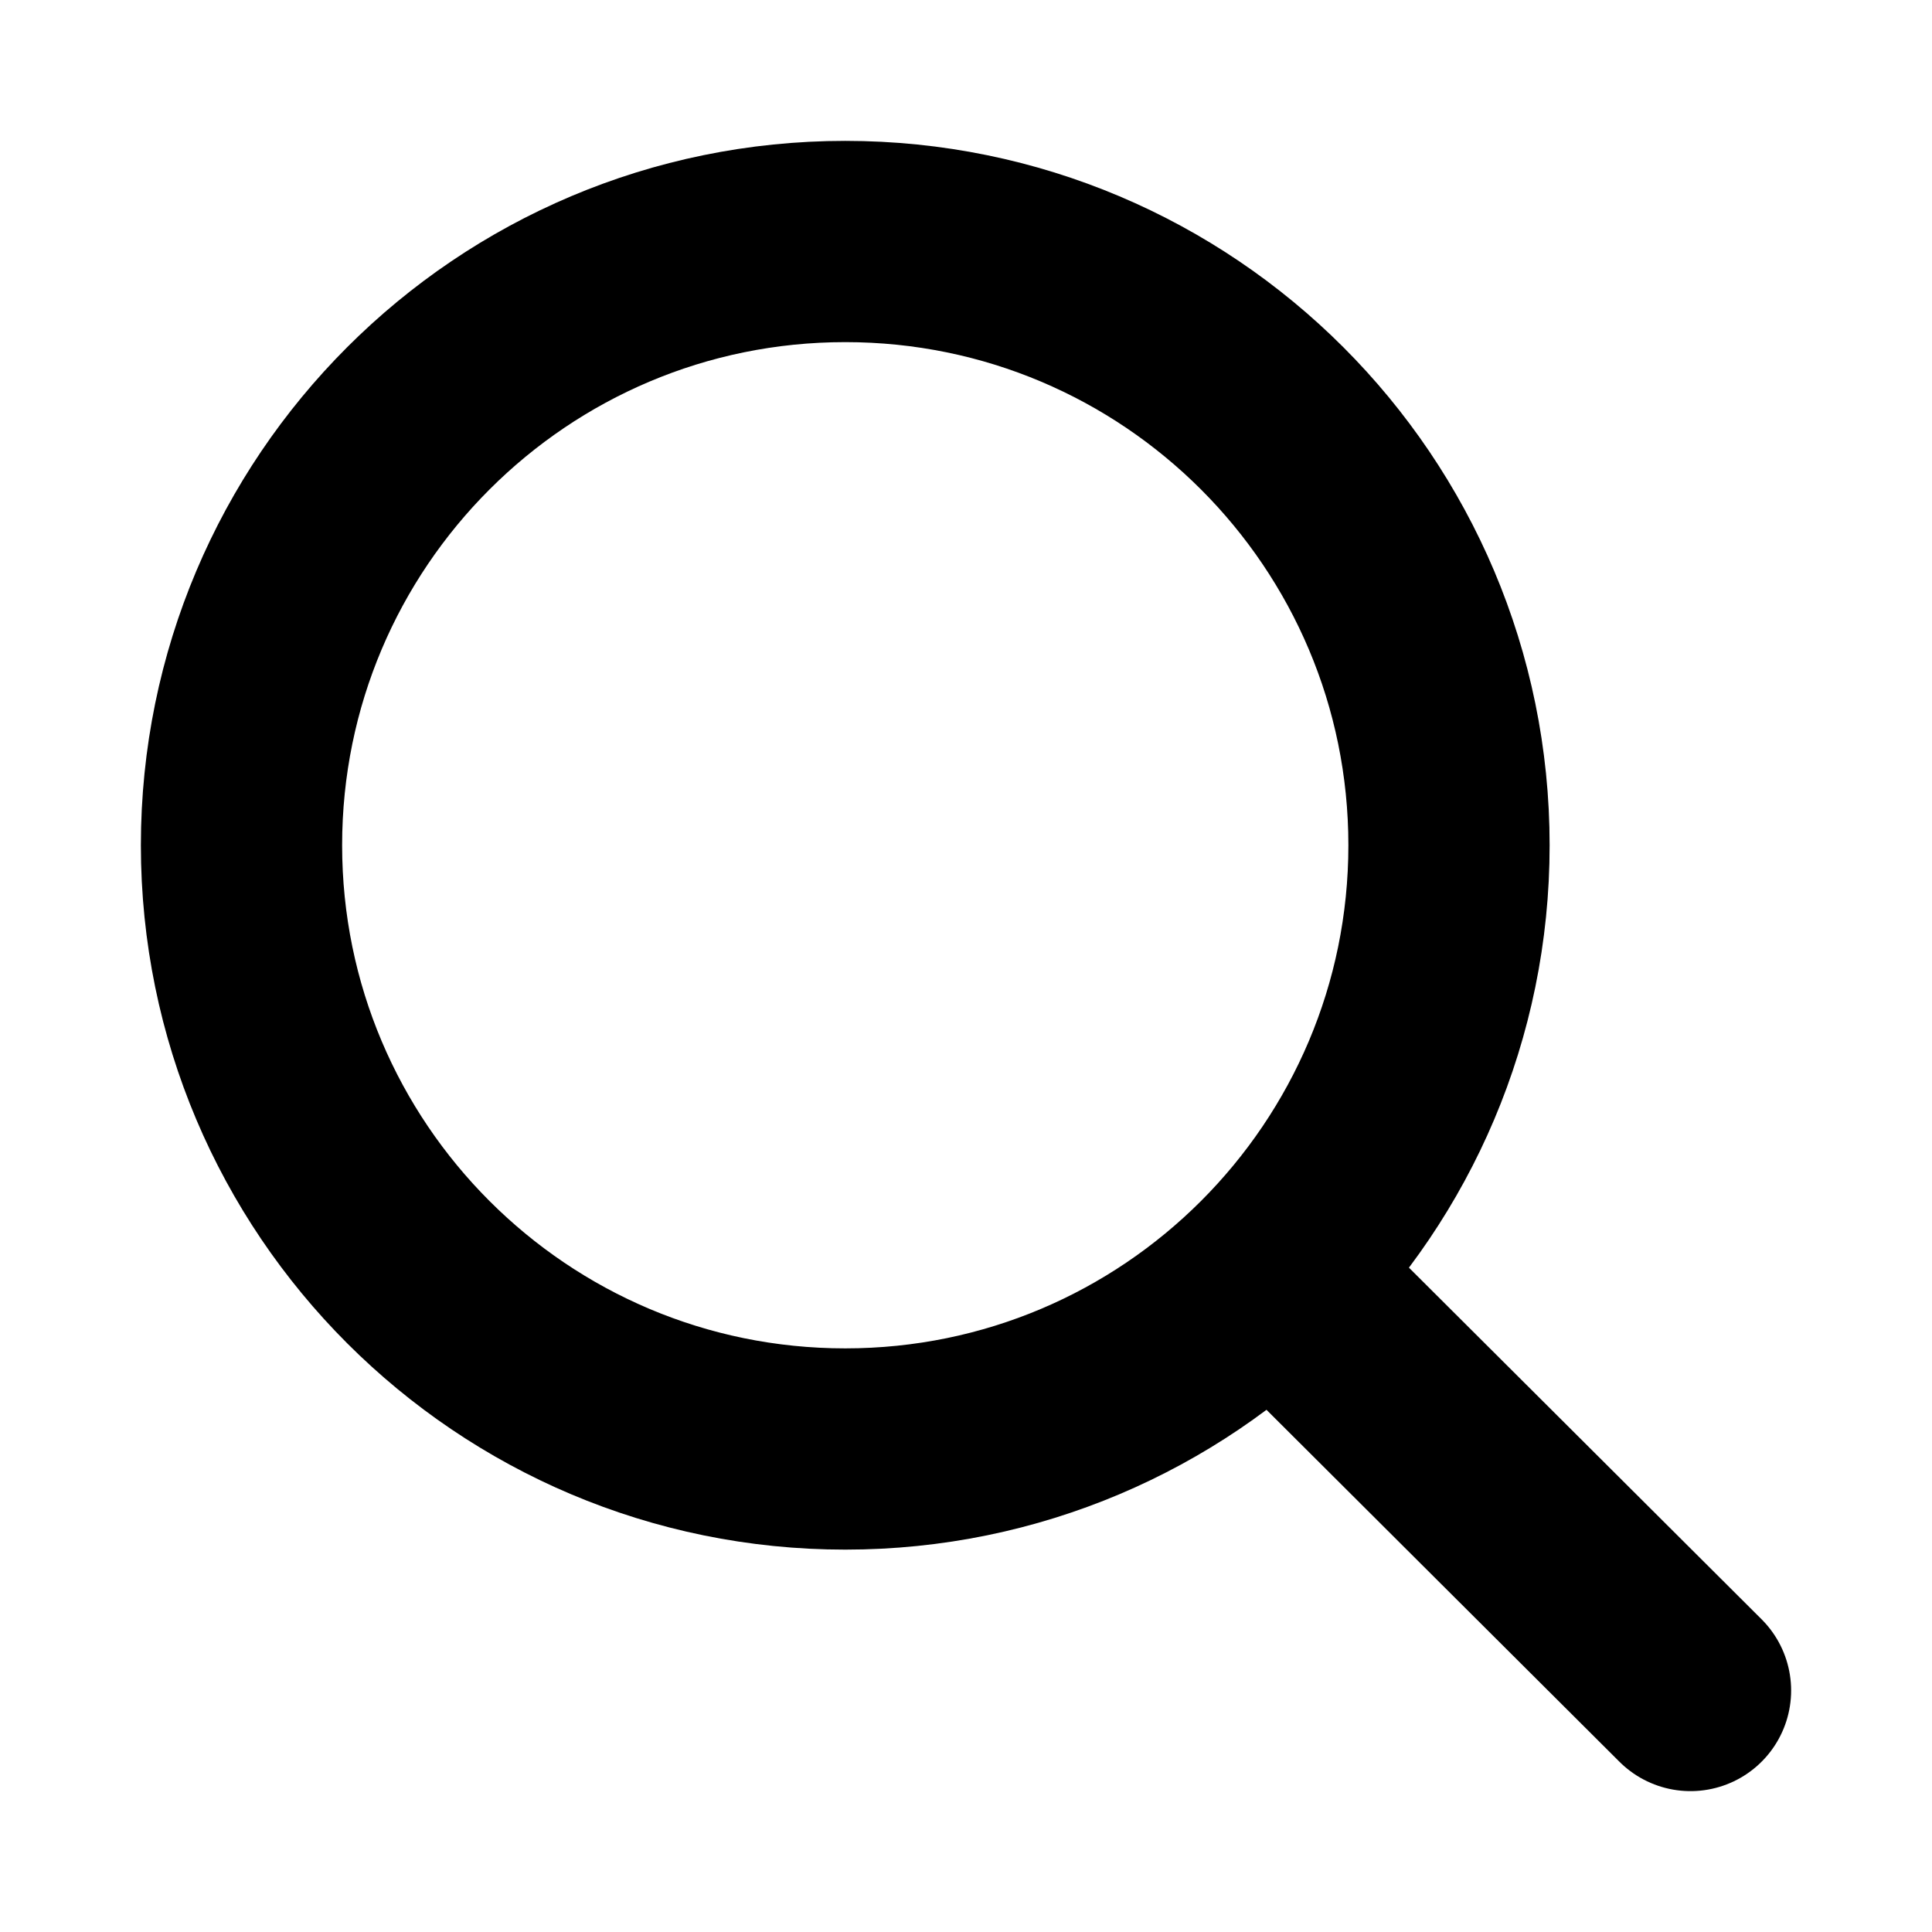
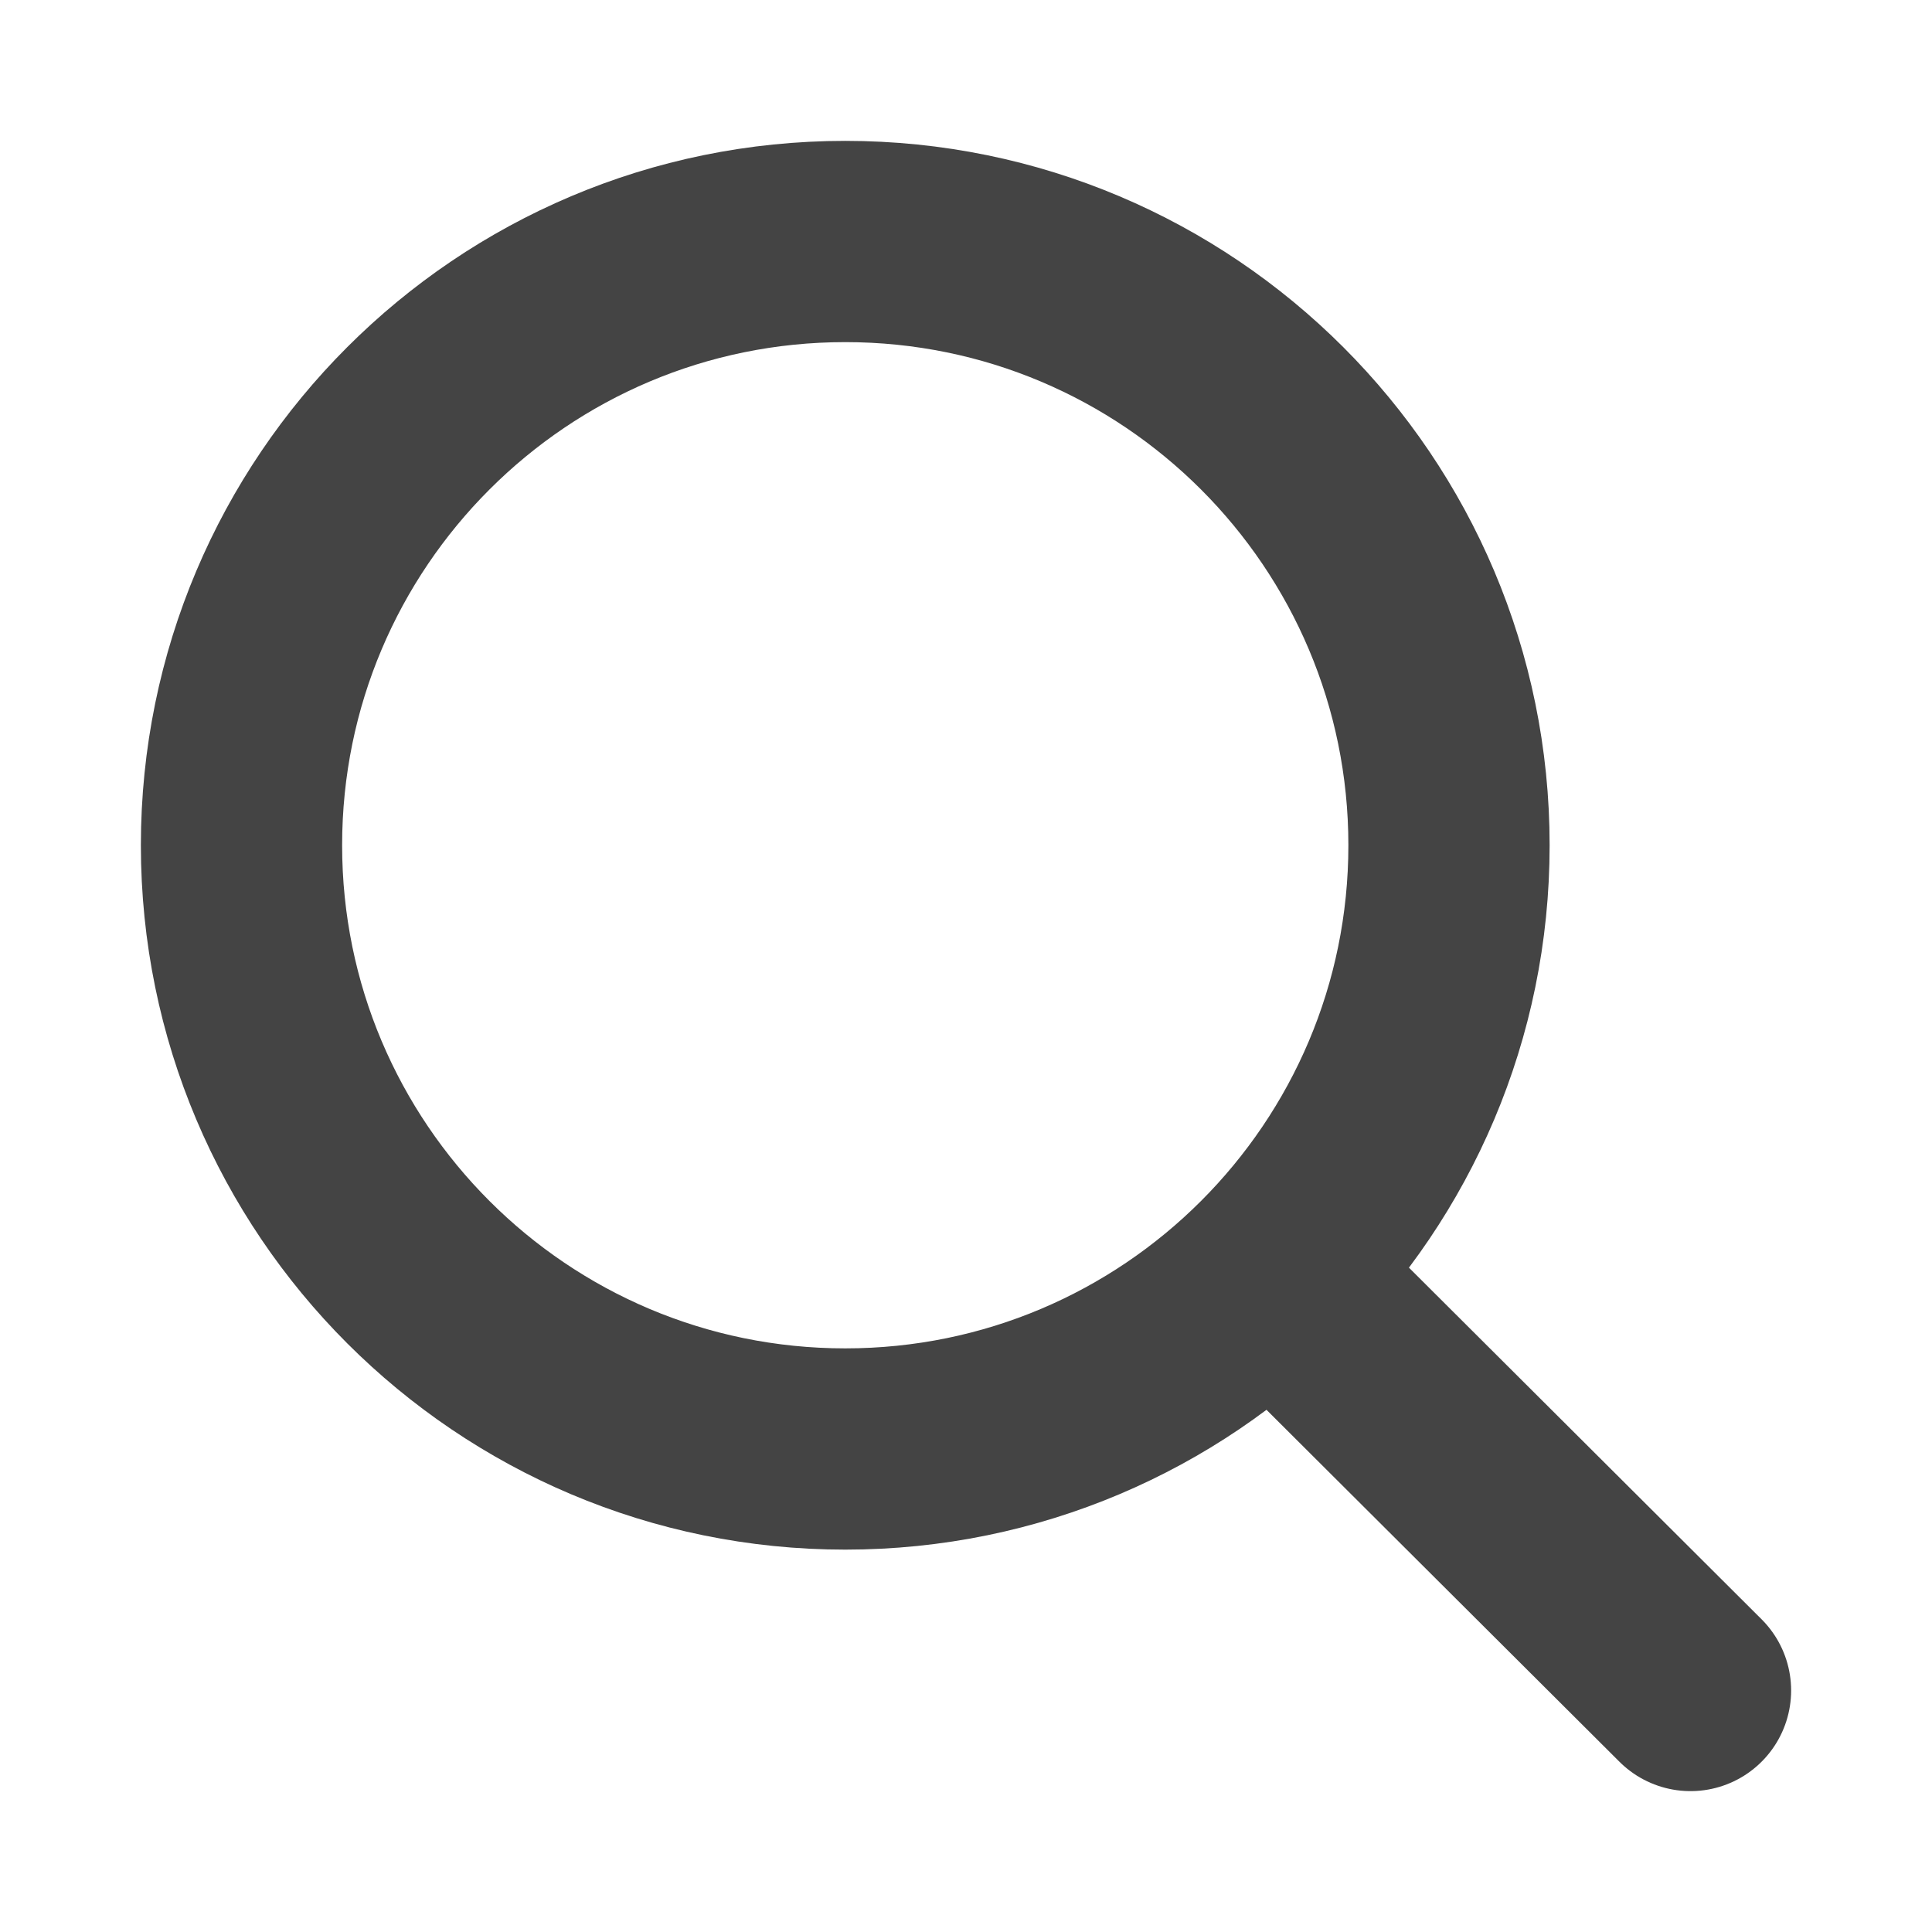
<svg xmlns="http://www.w3.org/2000/svg" width="800px" height="800px" viewBox="0 0 24 24" fill="none">
-   <path d="M15.796 15.811L21 21M18 10.5C18 14.642 14.642 18 10.5 18C6.358 18 3 14.642 3 10.5C3 6.358 6.358 3 10.5 3C14.642 3 18 6.358 18 10.5Z" stroke="#000000" stroke-width="2.5" stroke-linecap="round" stroke-linejoin="round" />
+   <path d="M15.796 15.811L21 21M18 10.5C18 14.642 14.642 18 10.5 18C6.358 18 3 14.642 3 10.5C3 6.358 6.358 3 10.5 3C14.642 3 18 6.358 18 10.5Z" stroke="#444" stroke-width="2.5" stroke-linecap="round" stroke-linejoin="round" />
</svg>
